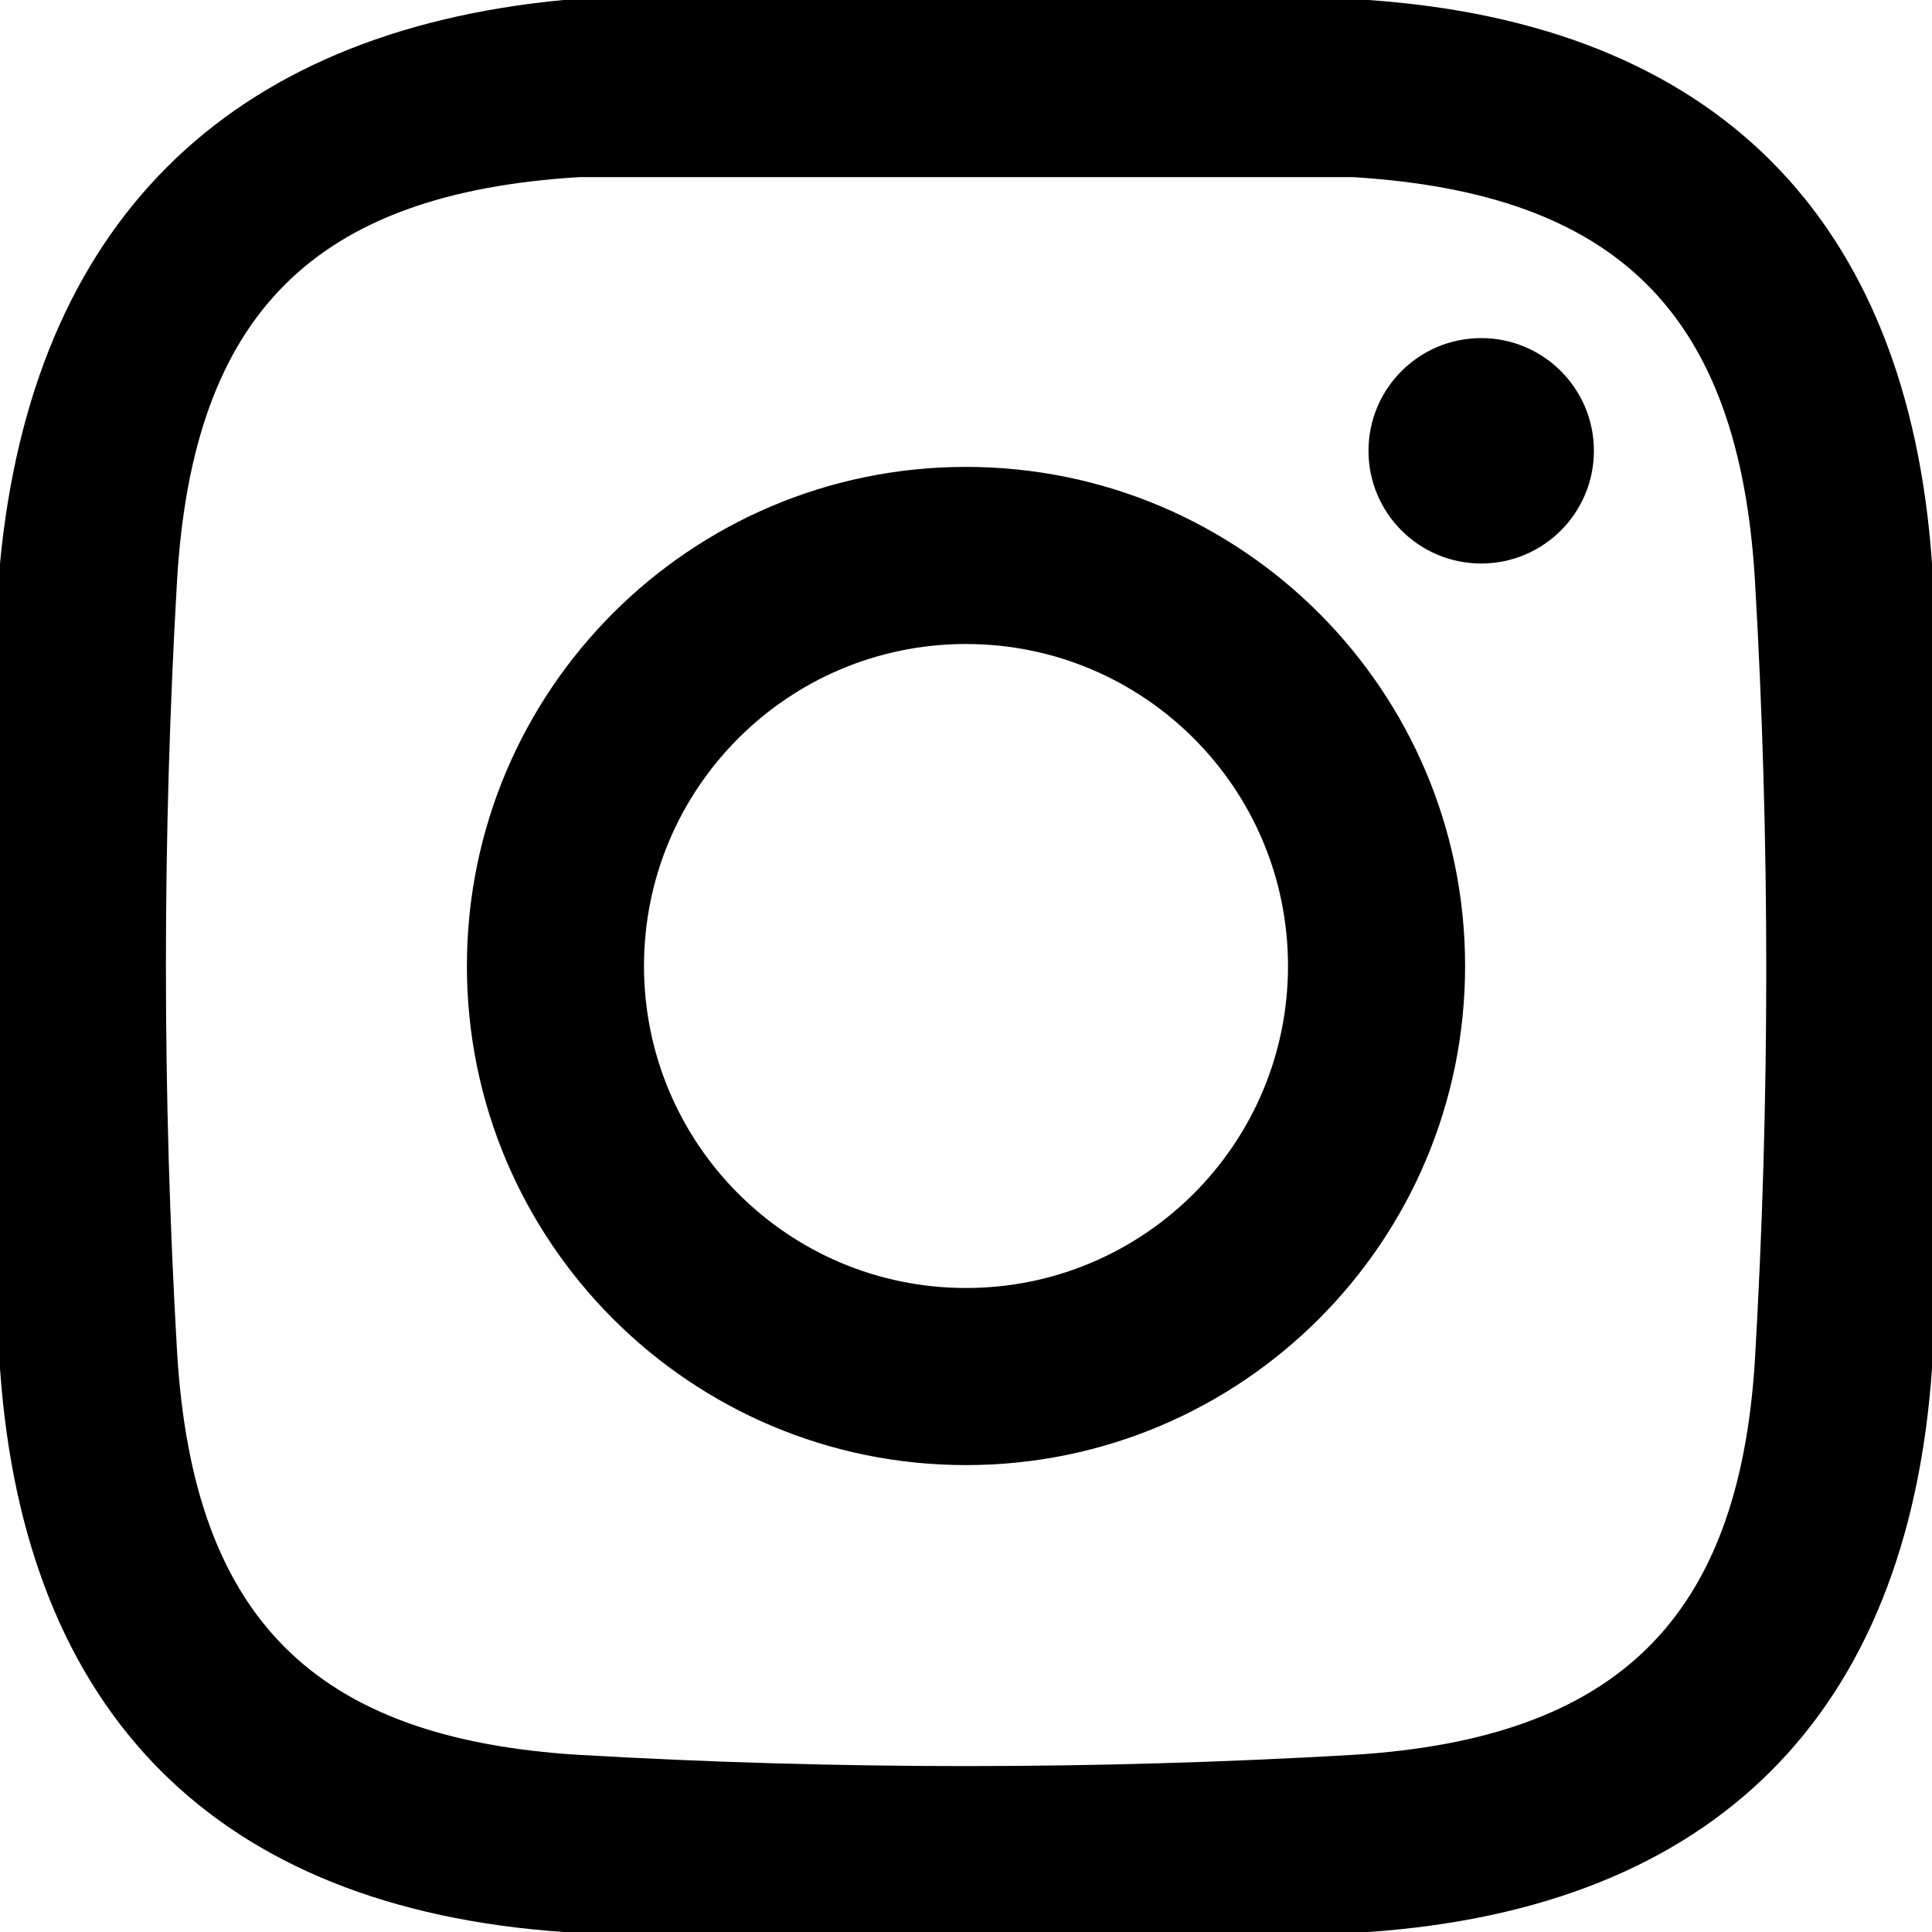
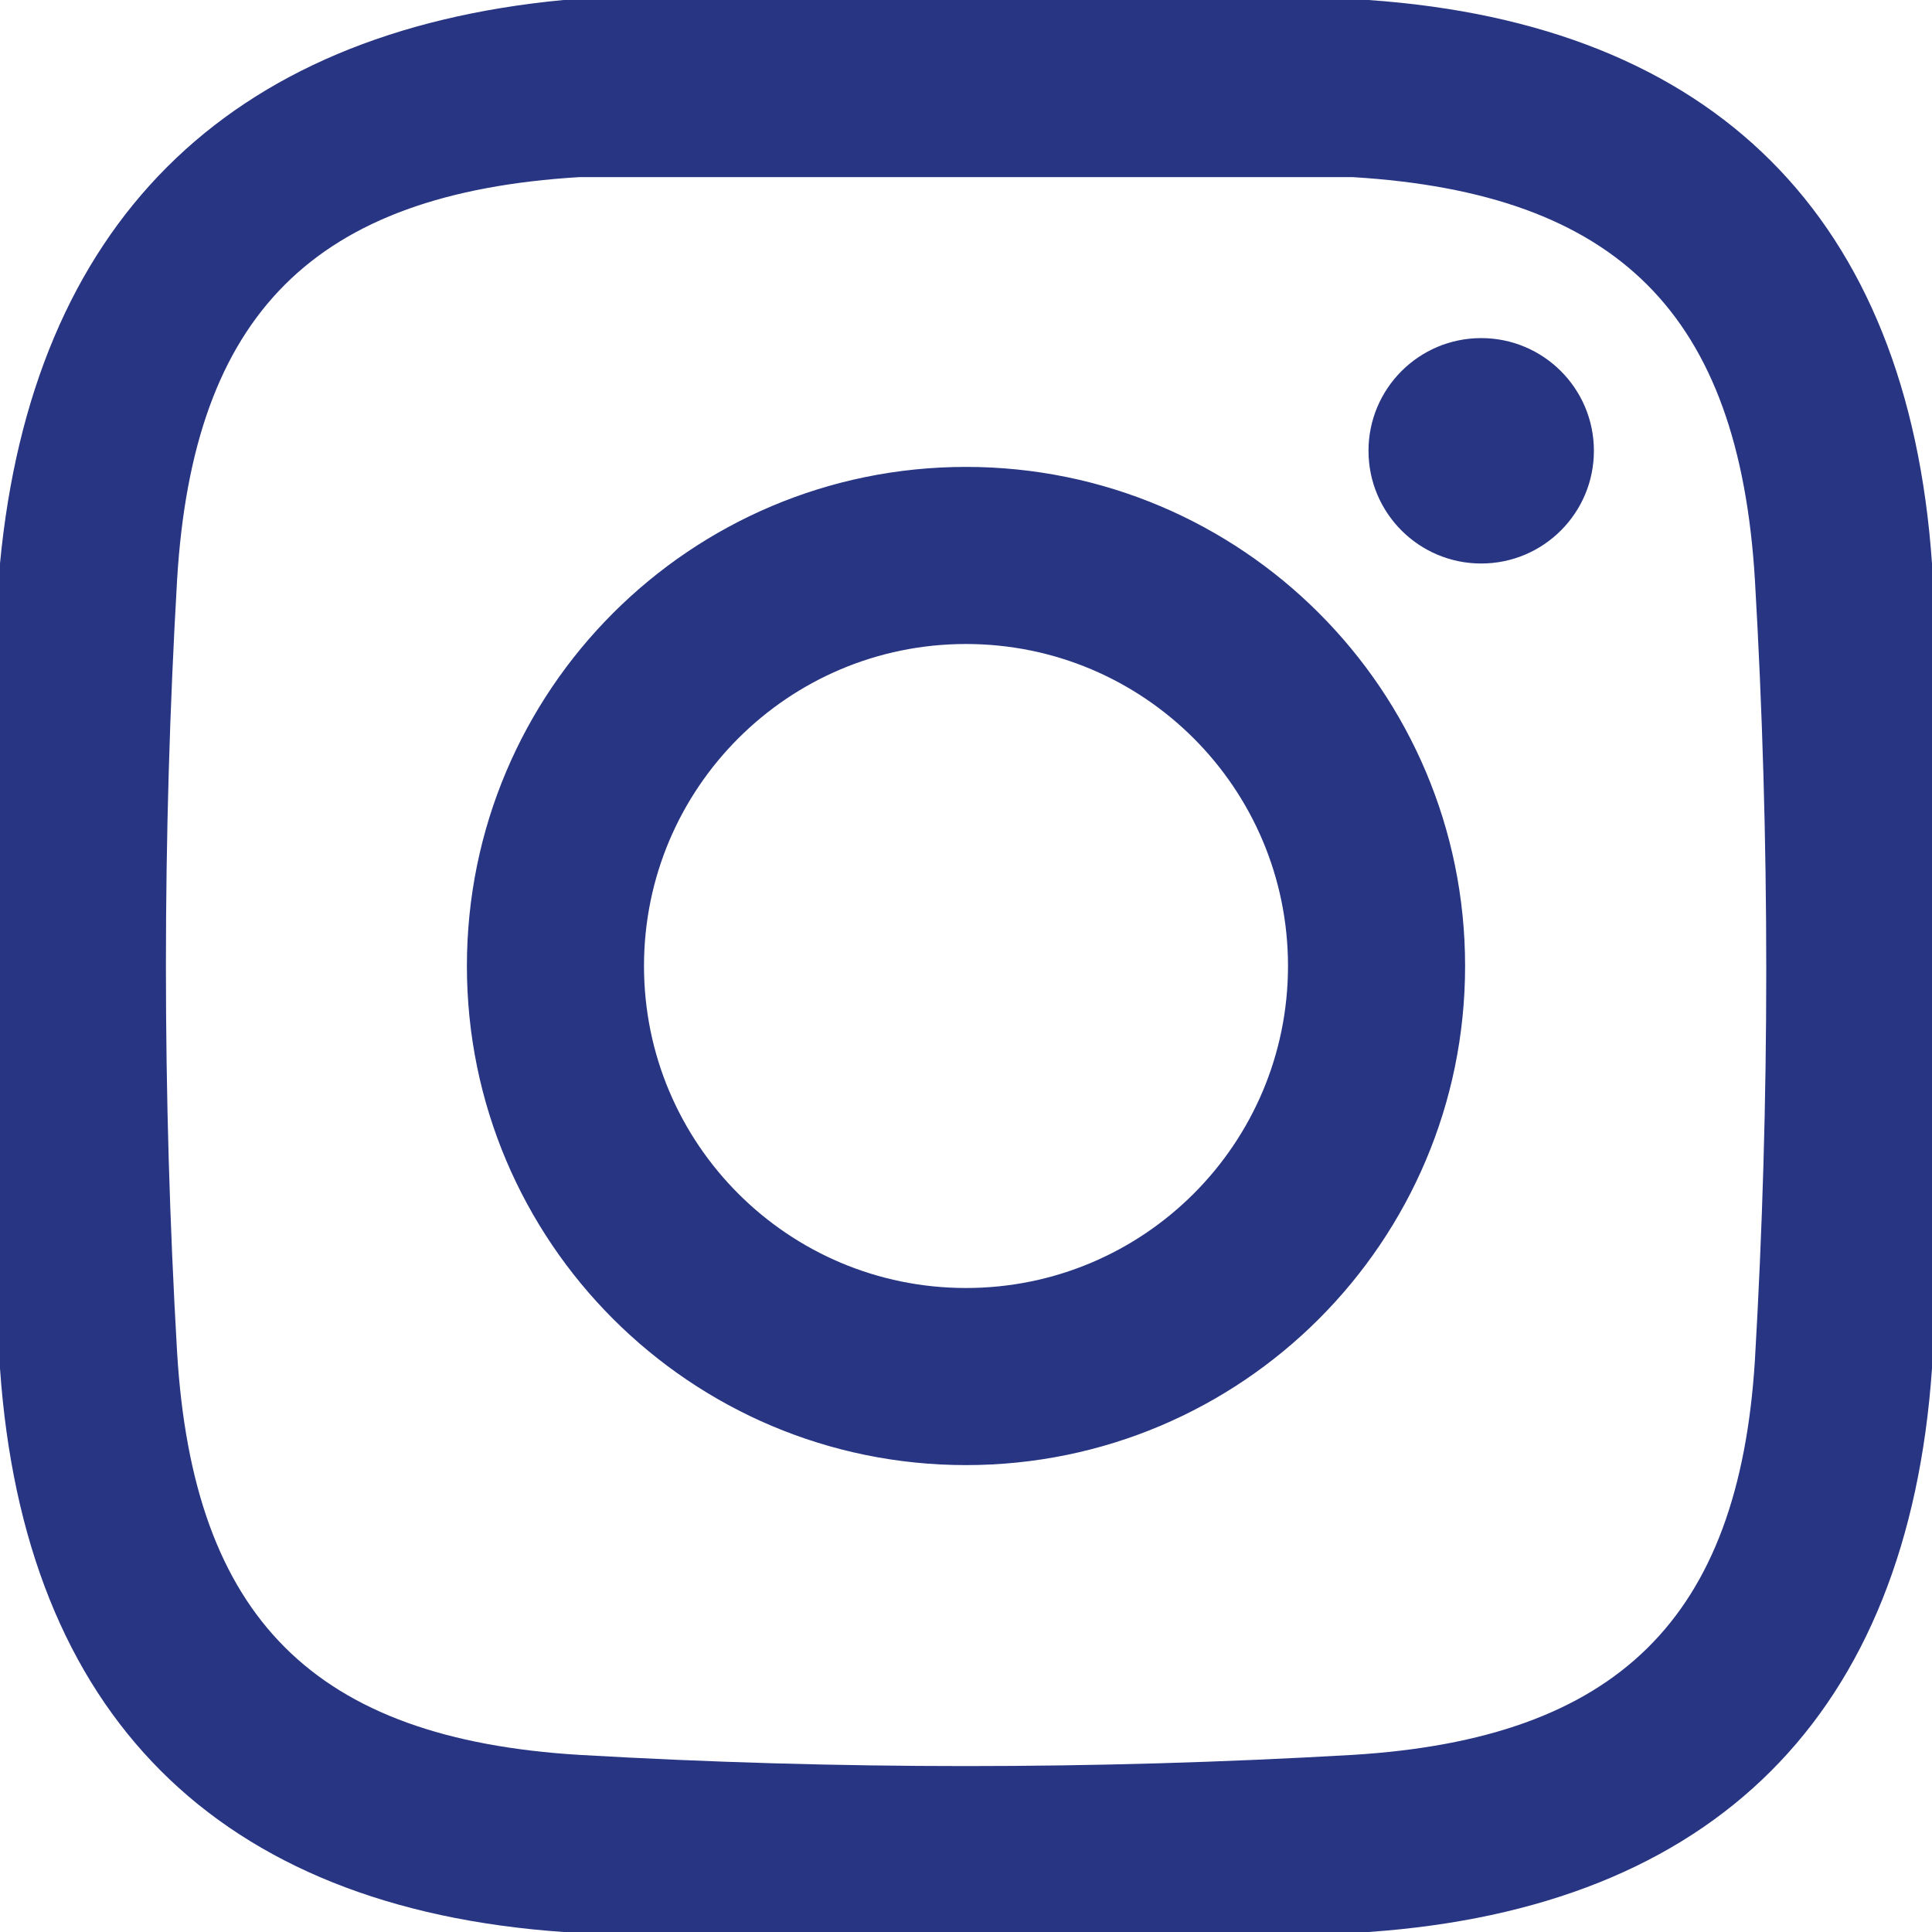
- <svg xmlns="http://www.w3.org/2000/svg" viewBox="0 0 24 24" aria-label="Instagram">
+ <svg xmlns="http://www.w3.org/2000/svg" viewBox="0 0 24 24" fill="#273583" aria-label="Instagram">
  <path d="M12 2.2h4.8c3.3.2 4.8 1.7 5 5a83.4 83.4 0 010 9.7c-.2 3.2-1.7 4.7-5 4.9a83 83 0 01-9.6 0c-3.3-.2-4.8-1.7-5-5a83 83 0 010-9.6c.2-3.3 1.7-4.8 5-5H12zM12 0H7C2.8.4.4 2.8 0 7a84.3 84.3 0 000 10c.3 4.3 2.7 6.7 7 7a85.6 85.6 0 0010 0c4.3-.3 6.7-2.7 7-7a84.3 84.3 0 000-10c-.3-4.3-2.7-6.7-7-7h-5zm0 5.8a6.2 6.2 0 100 12.4 6.2 6.2 0 000-12.4zM12 16a4 4 0 110-8 4 4 0 010 8zm6.4-11.8a1.4 1.4 0 100 2.8 1.4 1.4 0 000-2.8z" />
</svg>
